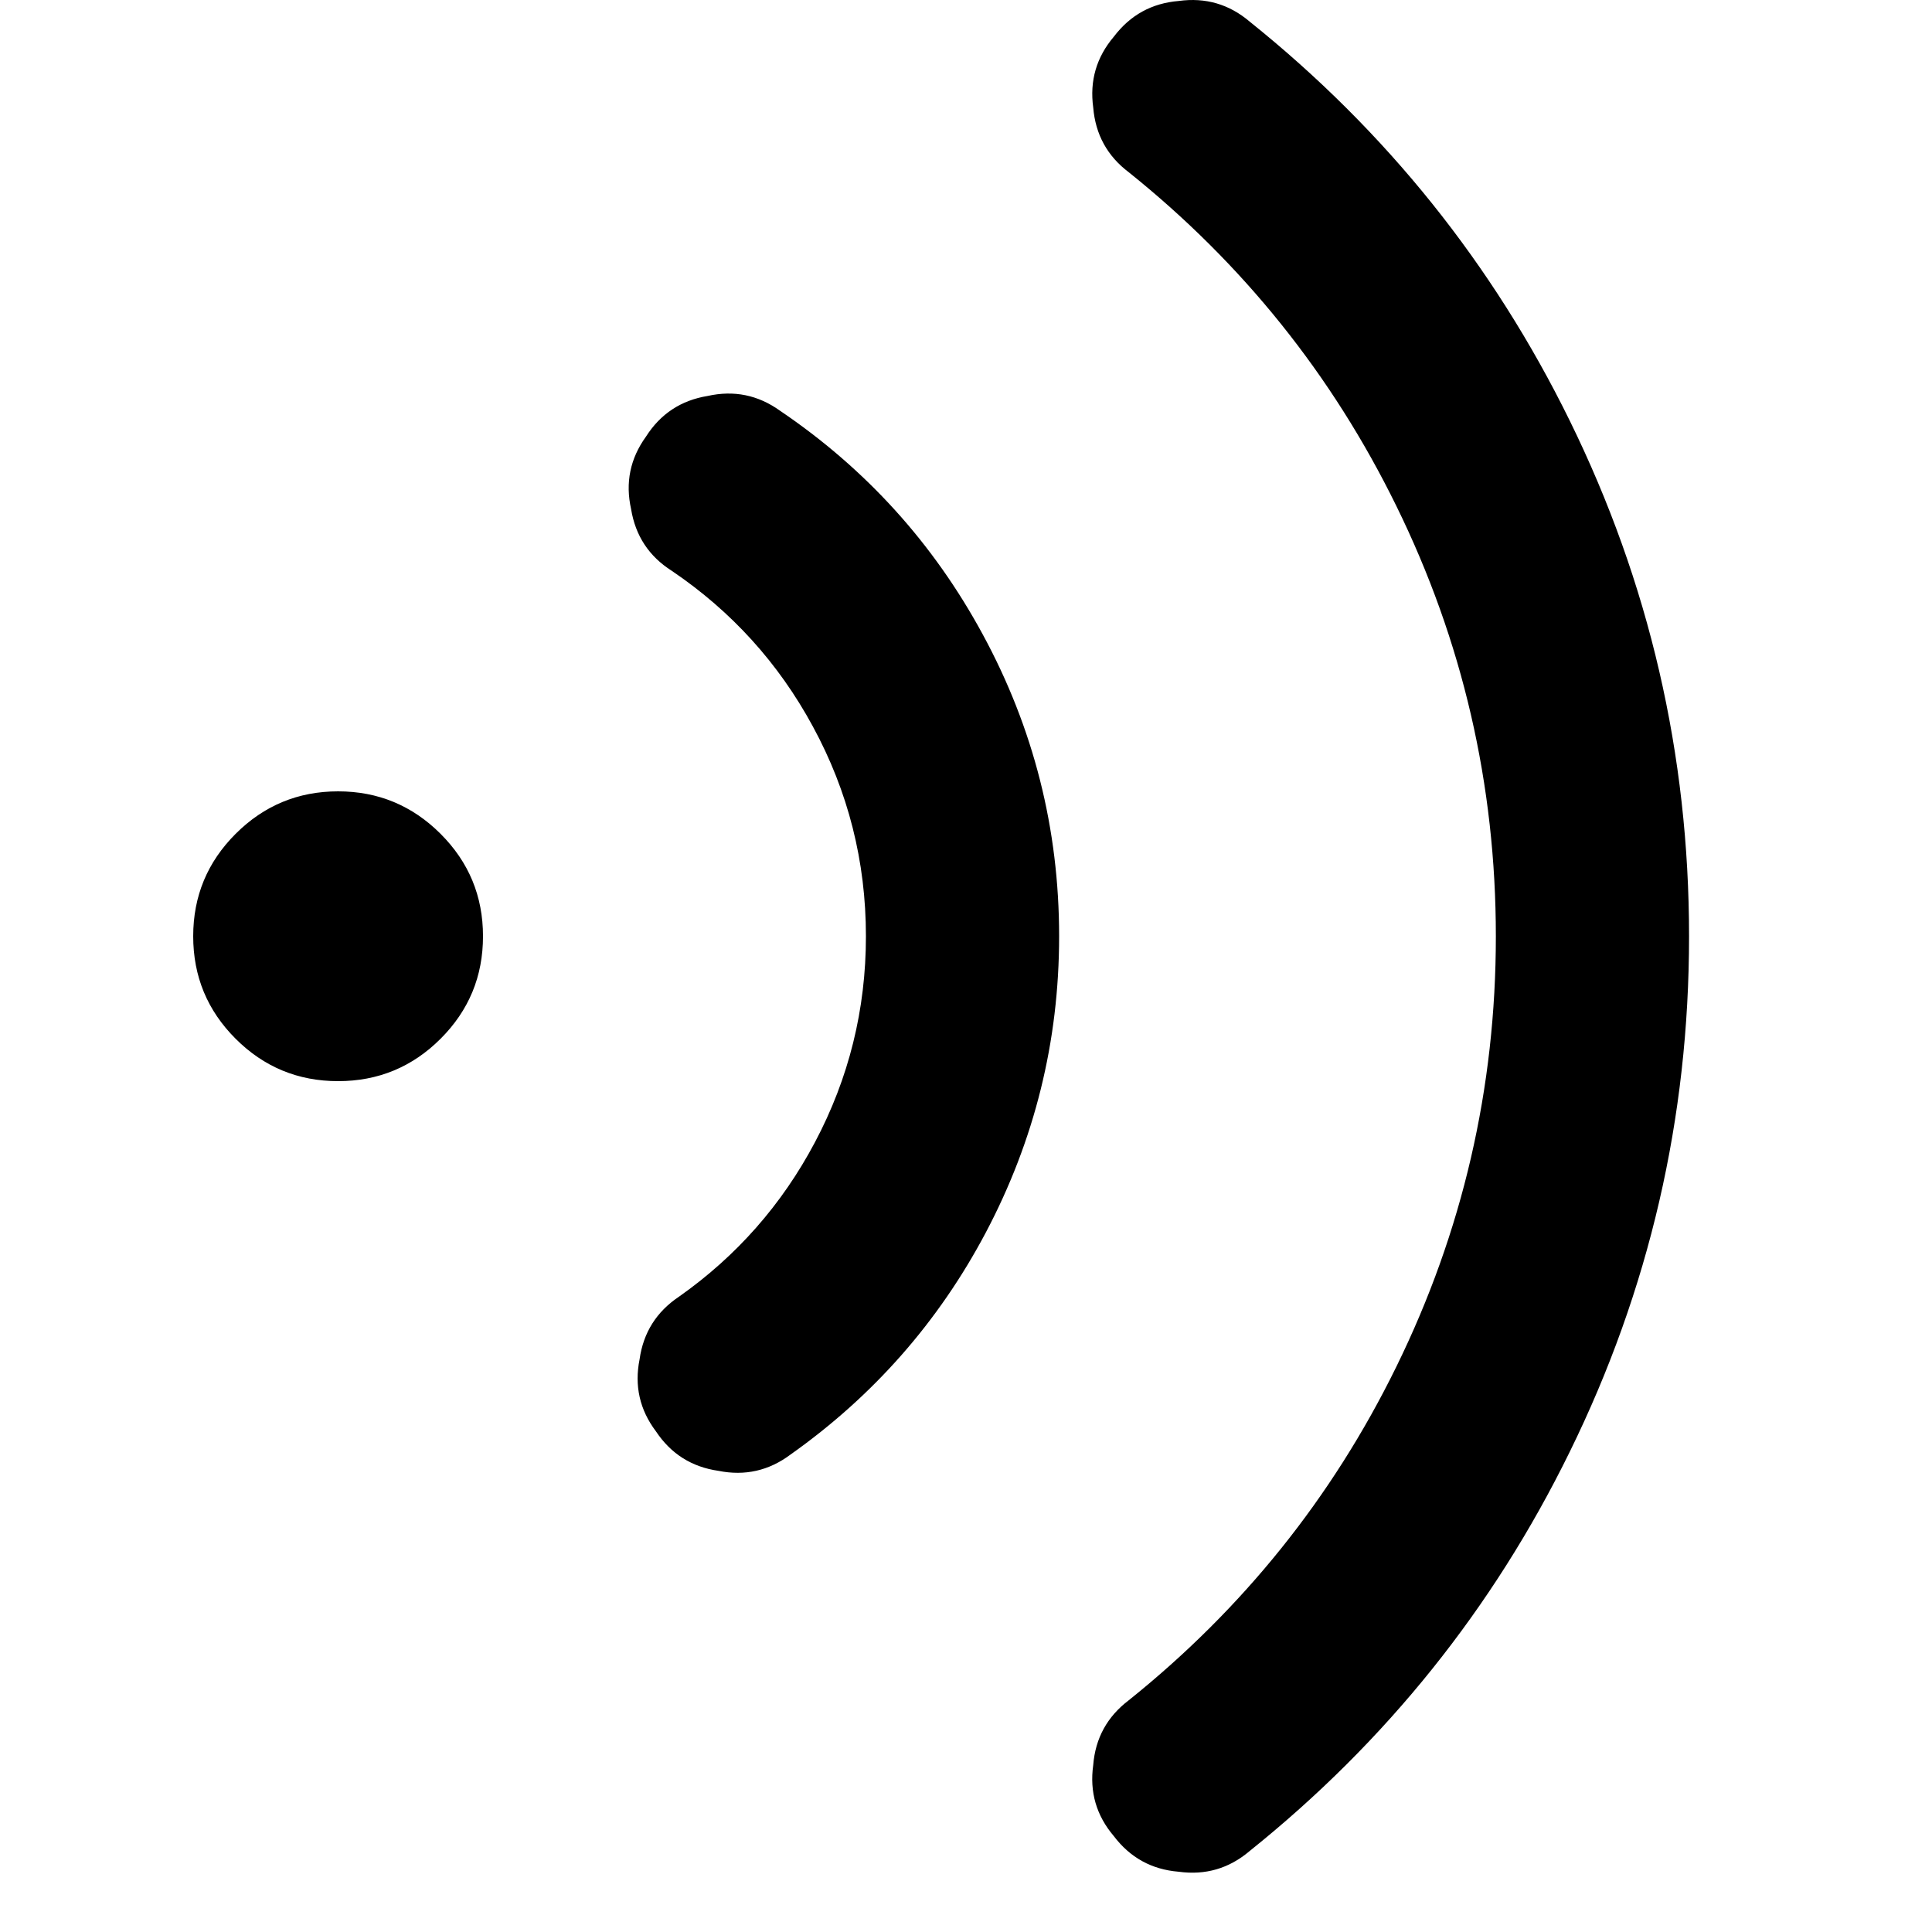
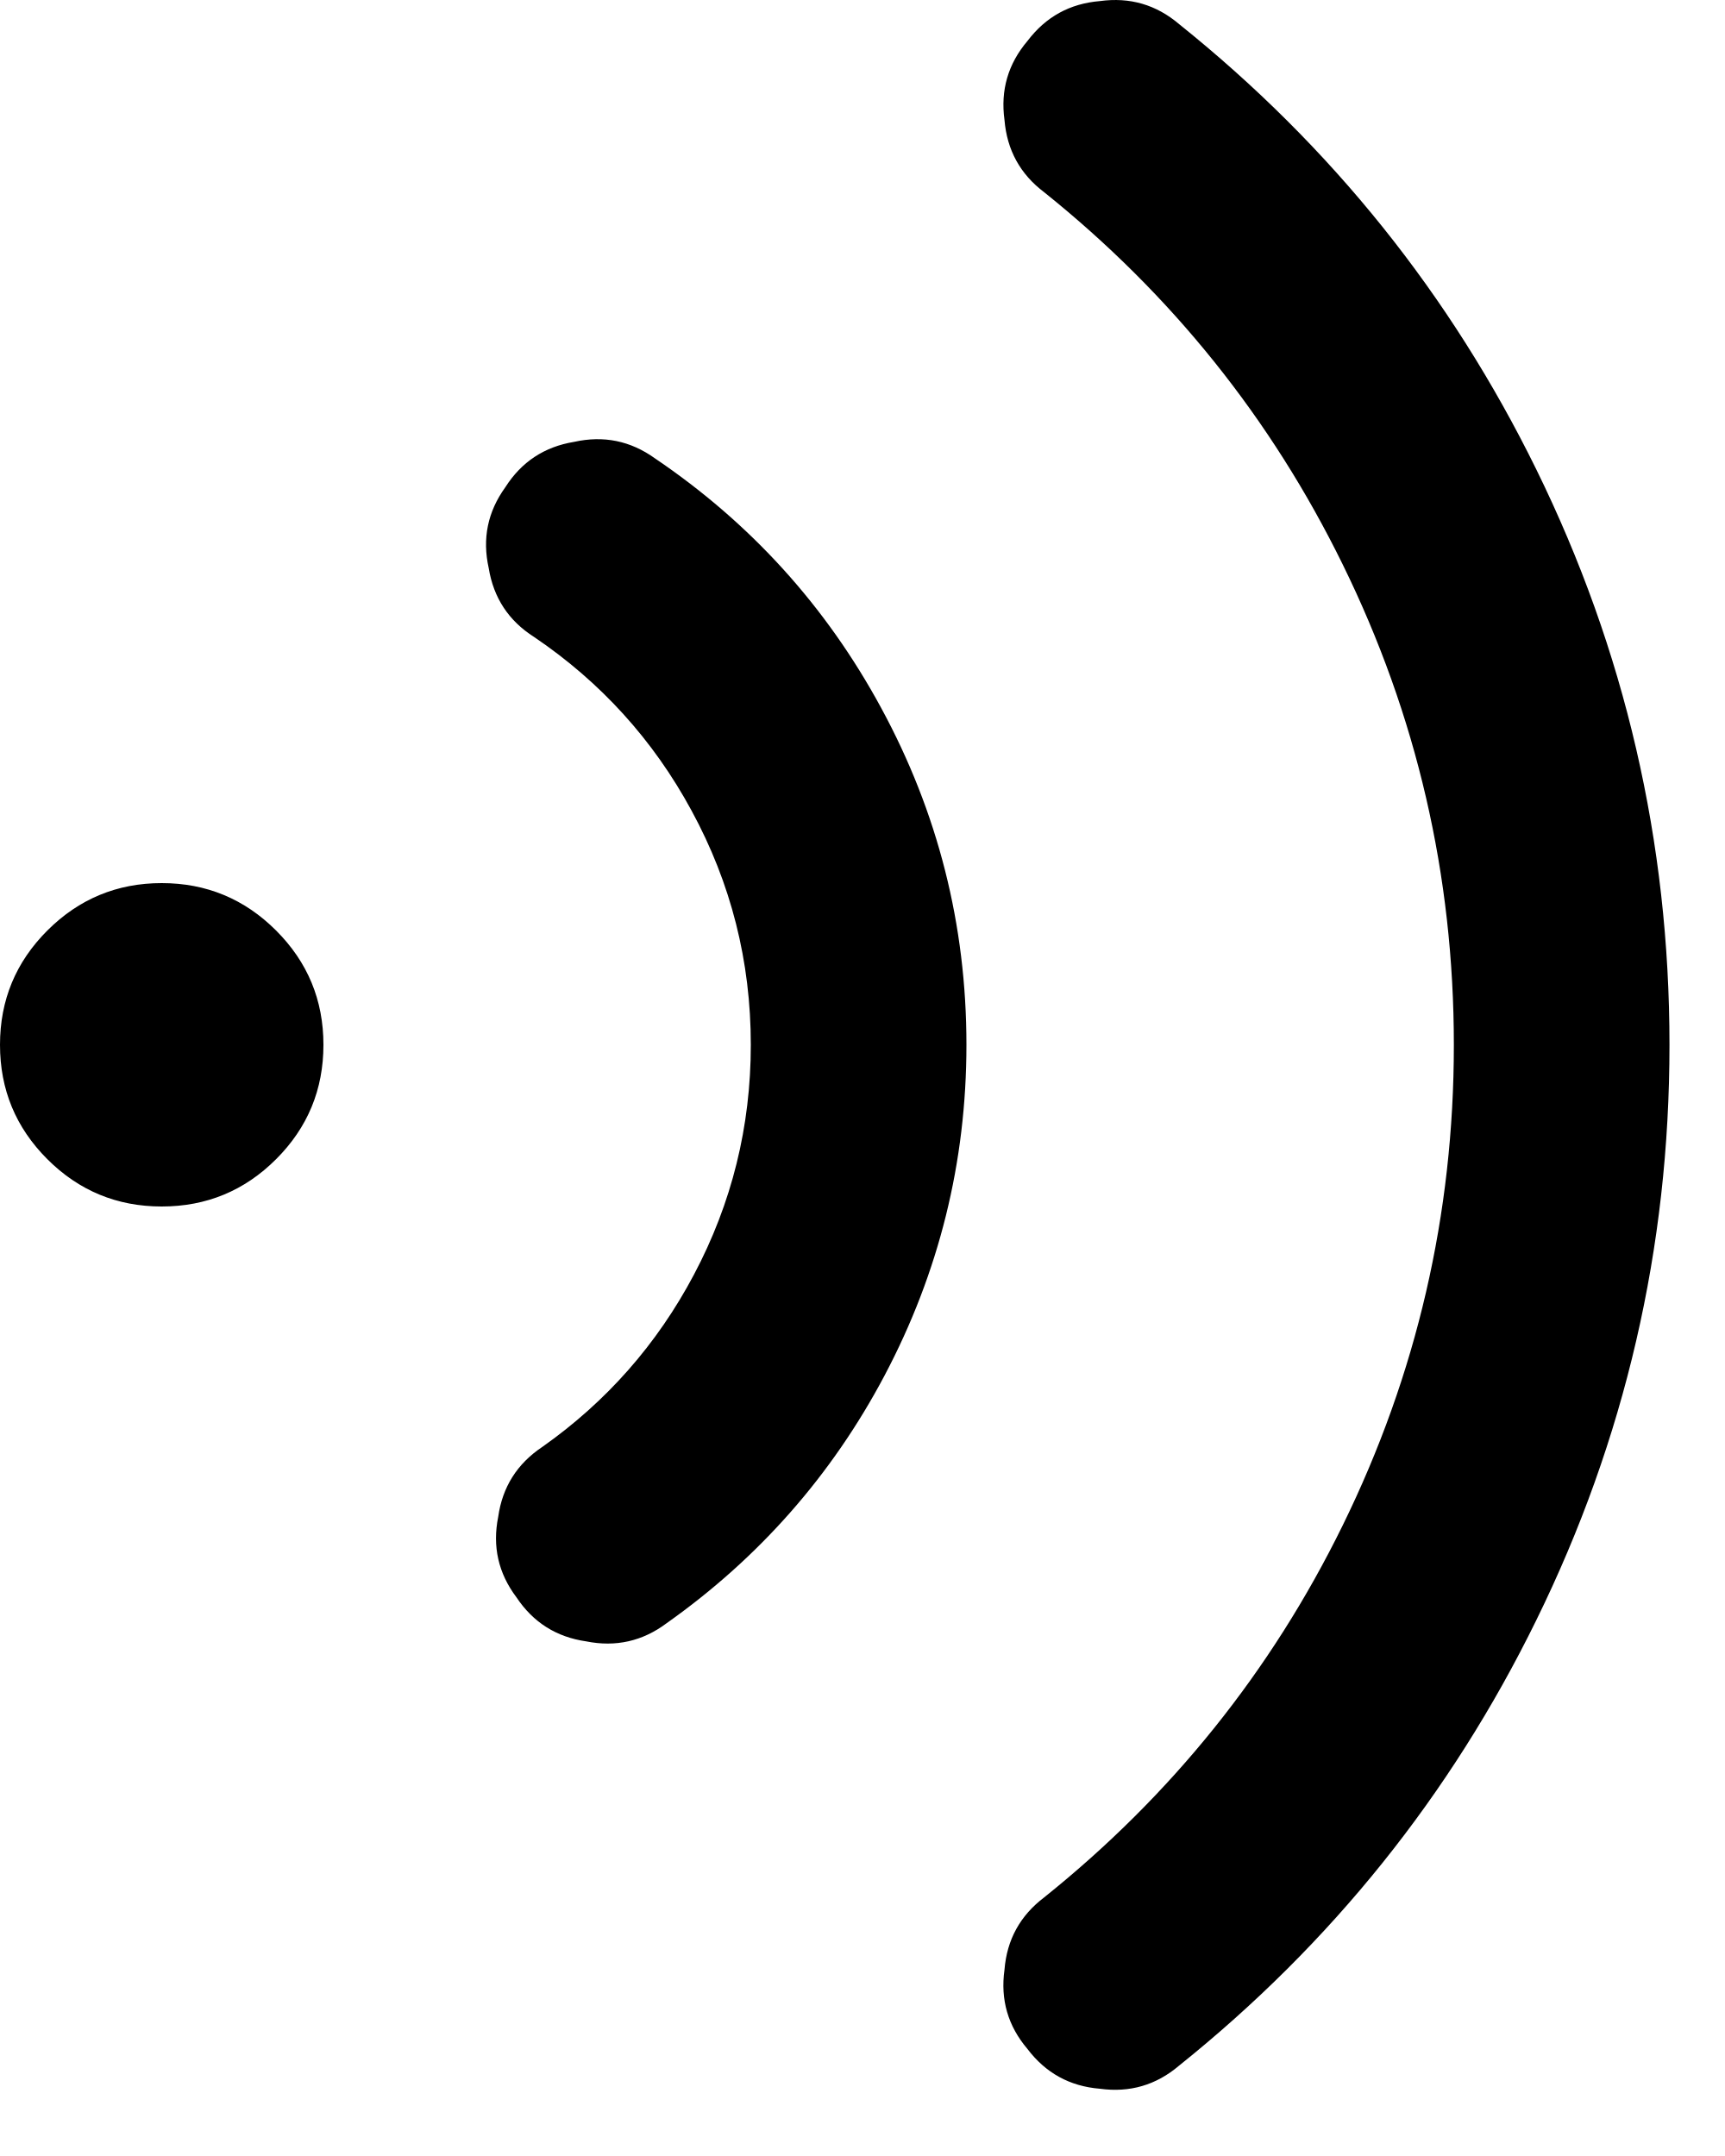
- <svg xmlns="http://www.w3.org/2000/svg" width="20" height="20" viewBox="0 0 16 20" fill="none">
+ <svg xmlns="http://www.w3.org/2000/svg" width="16" height="20" viewBox="0 0 16 20" preserveAspectRatio="xMidYMid meet" fill="none">
  <path fill-rule="evenodd" clip-rule="evenodd" d="M10.936 19.162C12.349 18.029 13.454 16.652 14.249 15.031C15.073 13.354 15.485 11.574 15.485 9.693C15.485 7.811 15.073 6.032 14.25 4.355C13.454 2.734 12.35 1.357 10.937 0.224C10.724 0.043 10.479 -0.028 10.202 0.01C9.923 0.033 9.7 0.156 9.531 0.379C9.35 0.592 9.279 0.837 9.317 1.113C9.34 1.392 9.463 1.616 9.686 1.784C10.867 2.731 11.79 3.882 12.454 5.236C13.141 6.635 13.485 8.121 13.485 9.693C13.485 11.264 13.141 12.75 12.454 14.15C11.79 15.504 10.866 16.654 9.685 17.601C9.462 17.77 9.339 17.994 9.317 18.272C9.278 18.549 9.349 18.794 9.53 19.007C9.699 19.23 9.922 19.353 10.201 19.376C10.478 19.414 10.723 19.343 10.936 19.162ZM8.204 12.761C7.714 13.686 7.04 14.451 6.184 15.057C5.96 15.225 5.711 15.281 5.437 15.226C5.16 15.186 4.945 15.05 4.79 14.817C4.622 14.594 4.566 14.345 4.621 14.071C4.66 13.794 4.797 13.578 5.029 13.423C5.626 13.002 6.095 12.469 6.436 11.825C6.788 11.161 6.964 10.45 6.964 9.692C6.964 8.918 6.781 8.194 6.414 7.519C6.059 6.864 5.572 6.327 4.954 5.909C4.718 5.759 4.578 5.546 4.533 5.27C4.472 4.997 4.523 4.747 4.687 4.52C4.837 4.284 5.05 4.144 5.325 4.099C5.598 4.038 5.848 4.089 6.075 4.252C6.963 4.853 7.662 5.624 8.172 6.565C8.7 7.537 8.964 8.58 8.964 9.692C8.964 10.781 8.71 11.804 8.204 12.761ZM1.5 11.192C1.914 11.192 2.268 11.046 2.561 10.753C2.854 10.46 3 10.107 3 9.692C3 9.278 2.854 8.925 2.561 8.632C2.268 8.339 1.914 8.192 1.5 8.192C1.086 8.192 0.732 8.339 0.439 8.632C0.146 8.925 4.41821e-07 9.278 4.23715e-07 9.692C4.0561e-07 10.107 0.146 10.46 0.439 10.753C0.732 11.046 1.086 11.192 1.5 11.192Z" fill="black" />
</svg>
